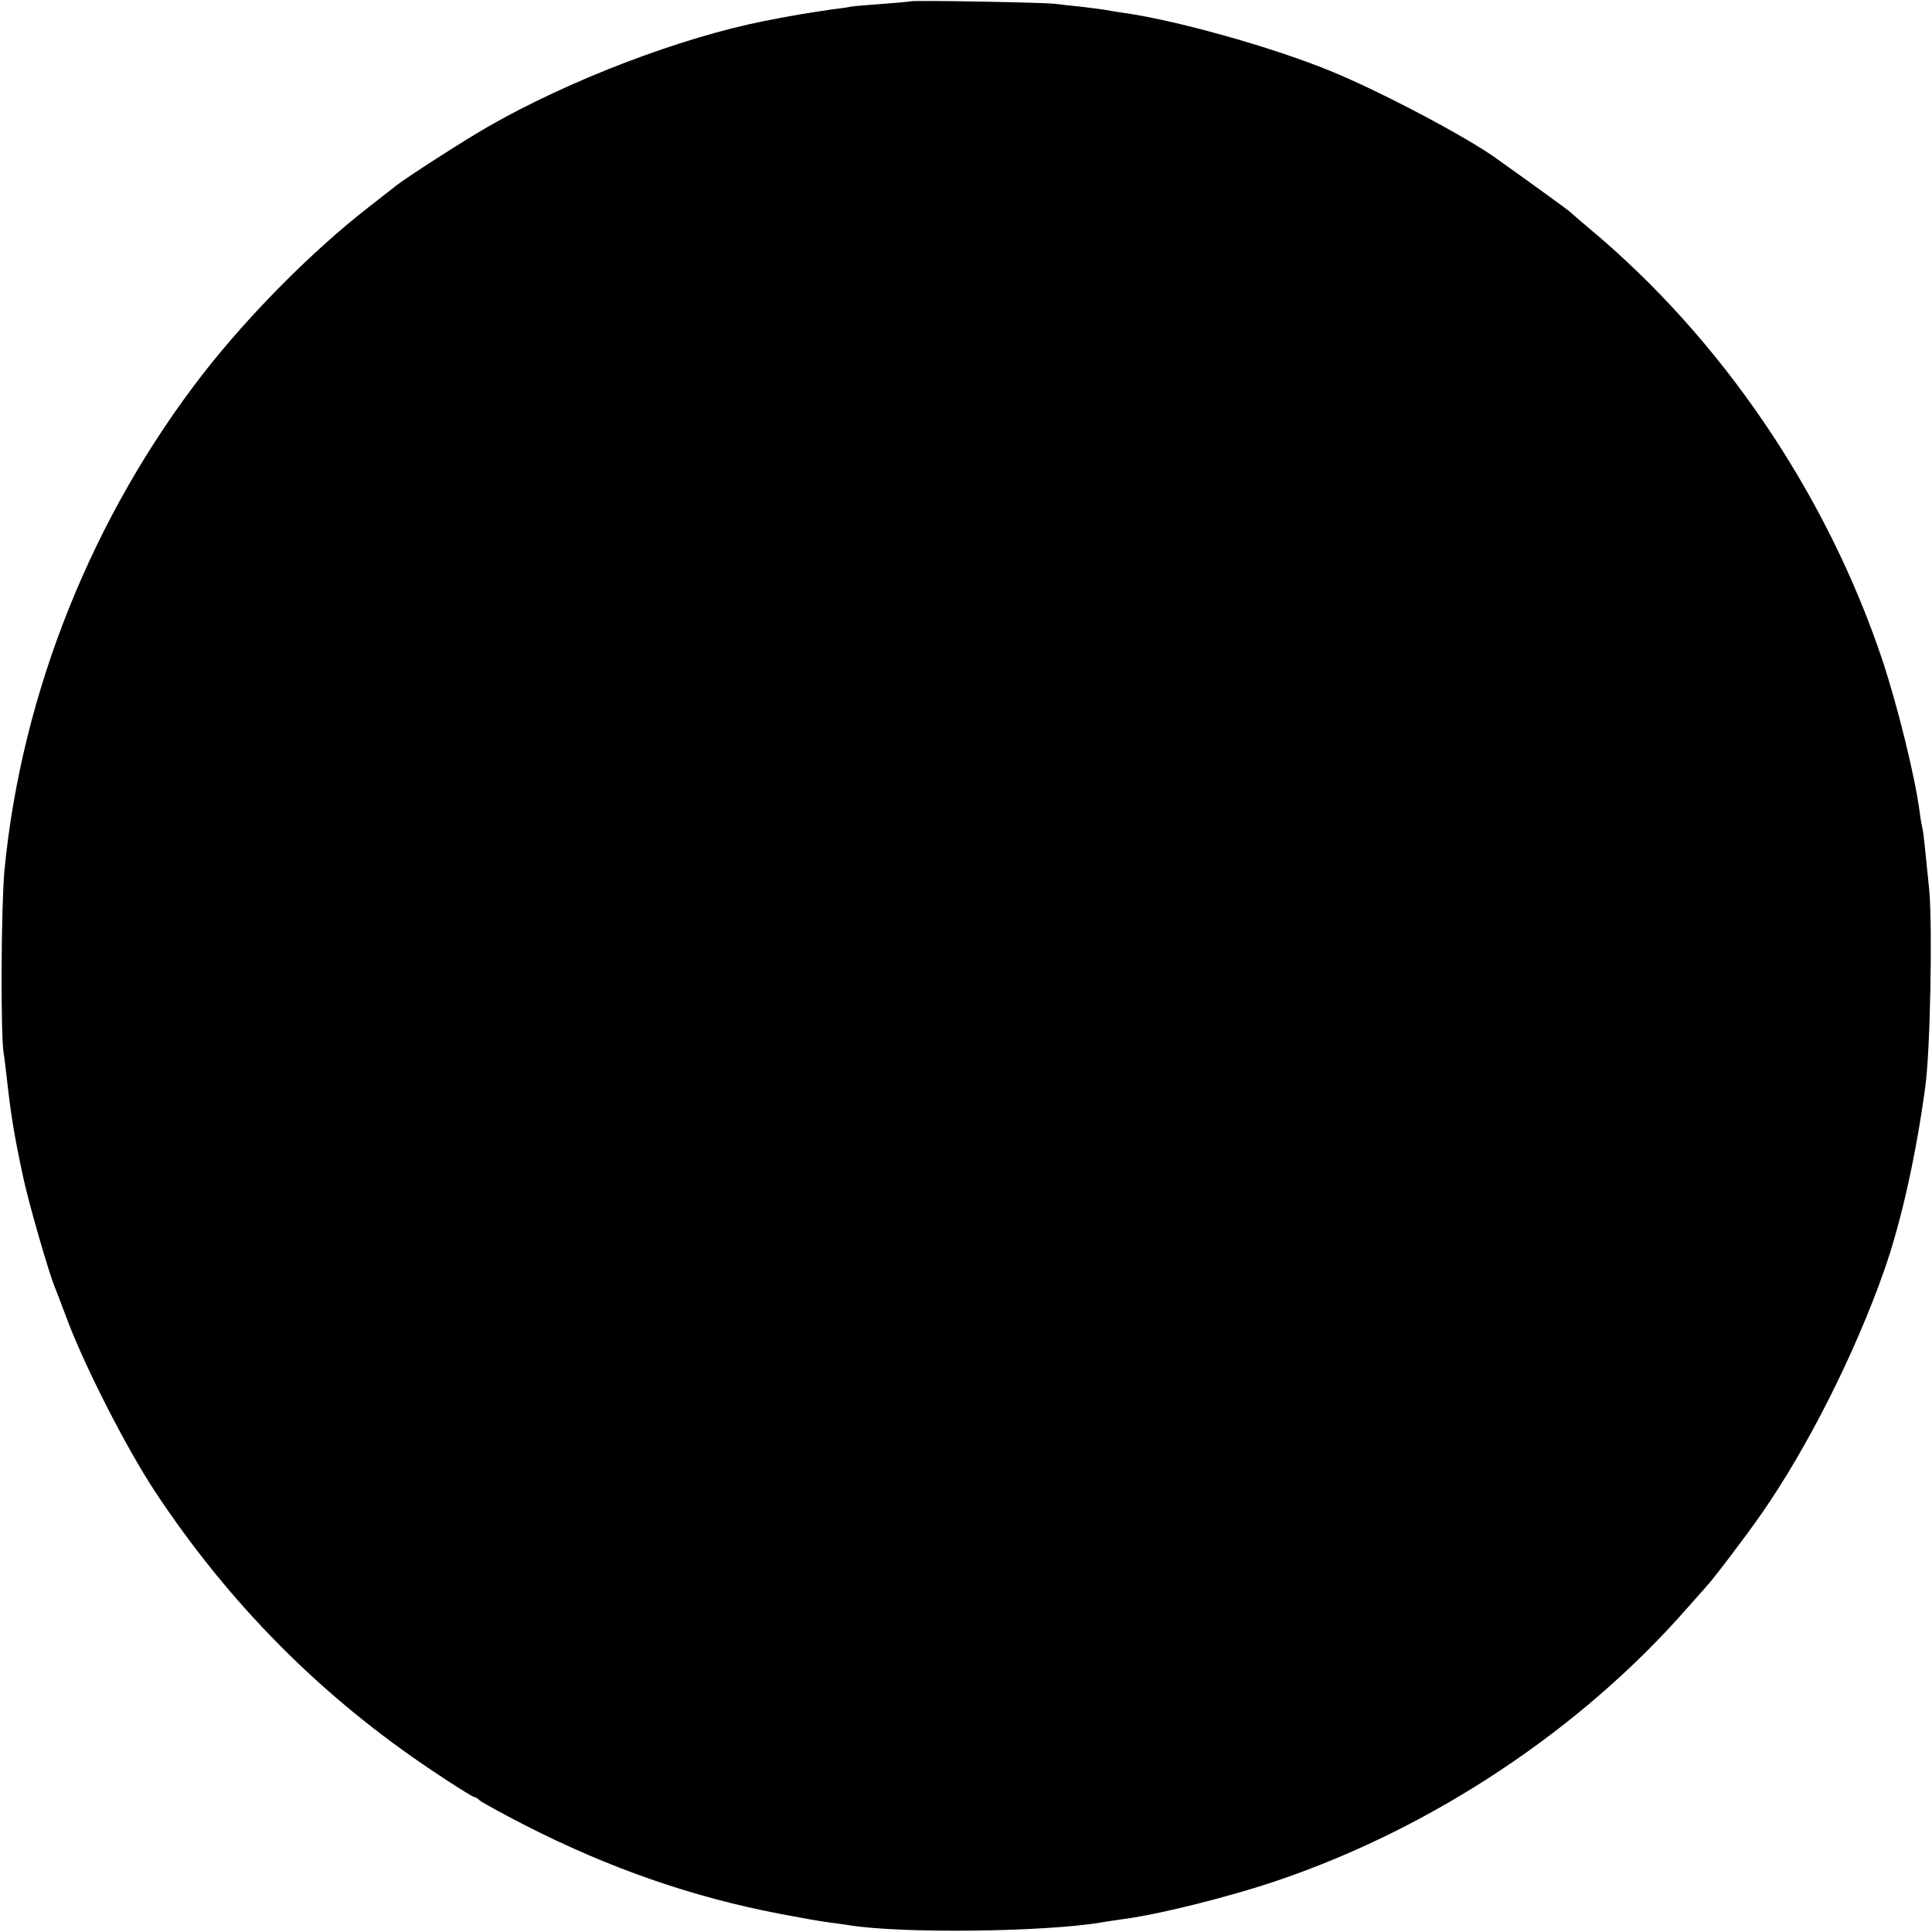
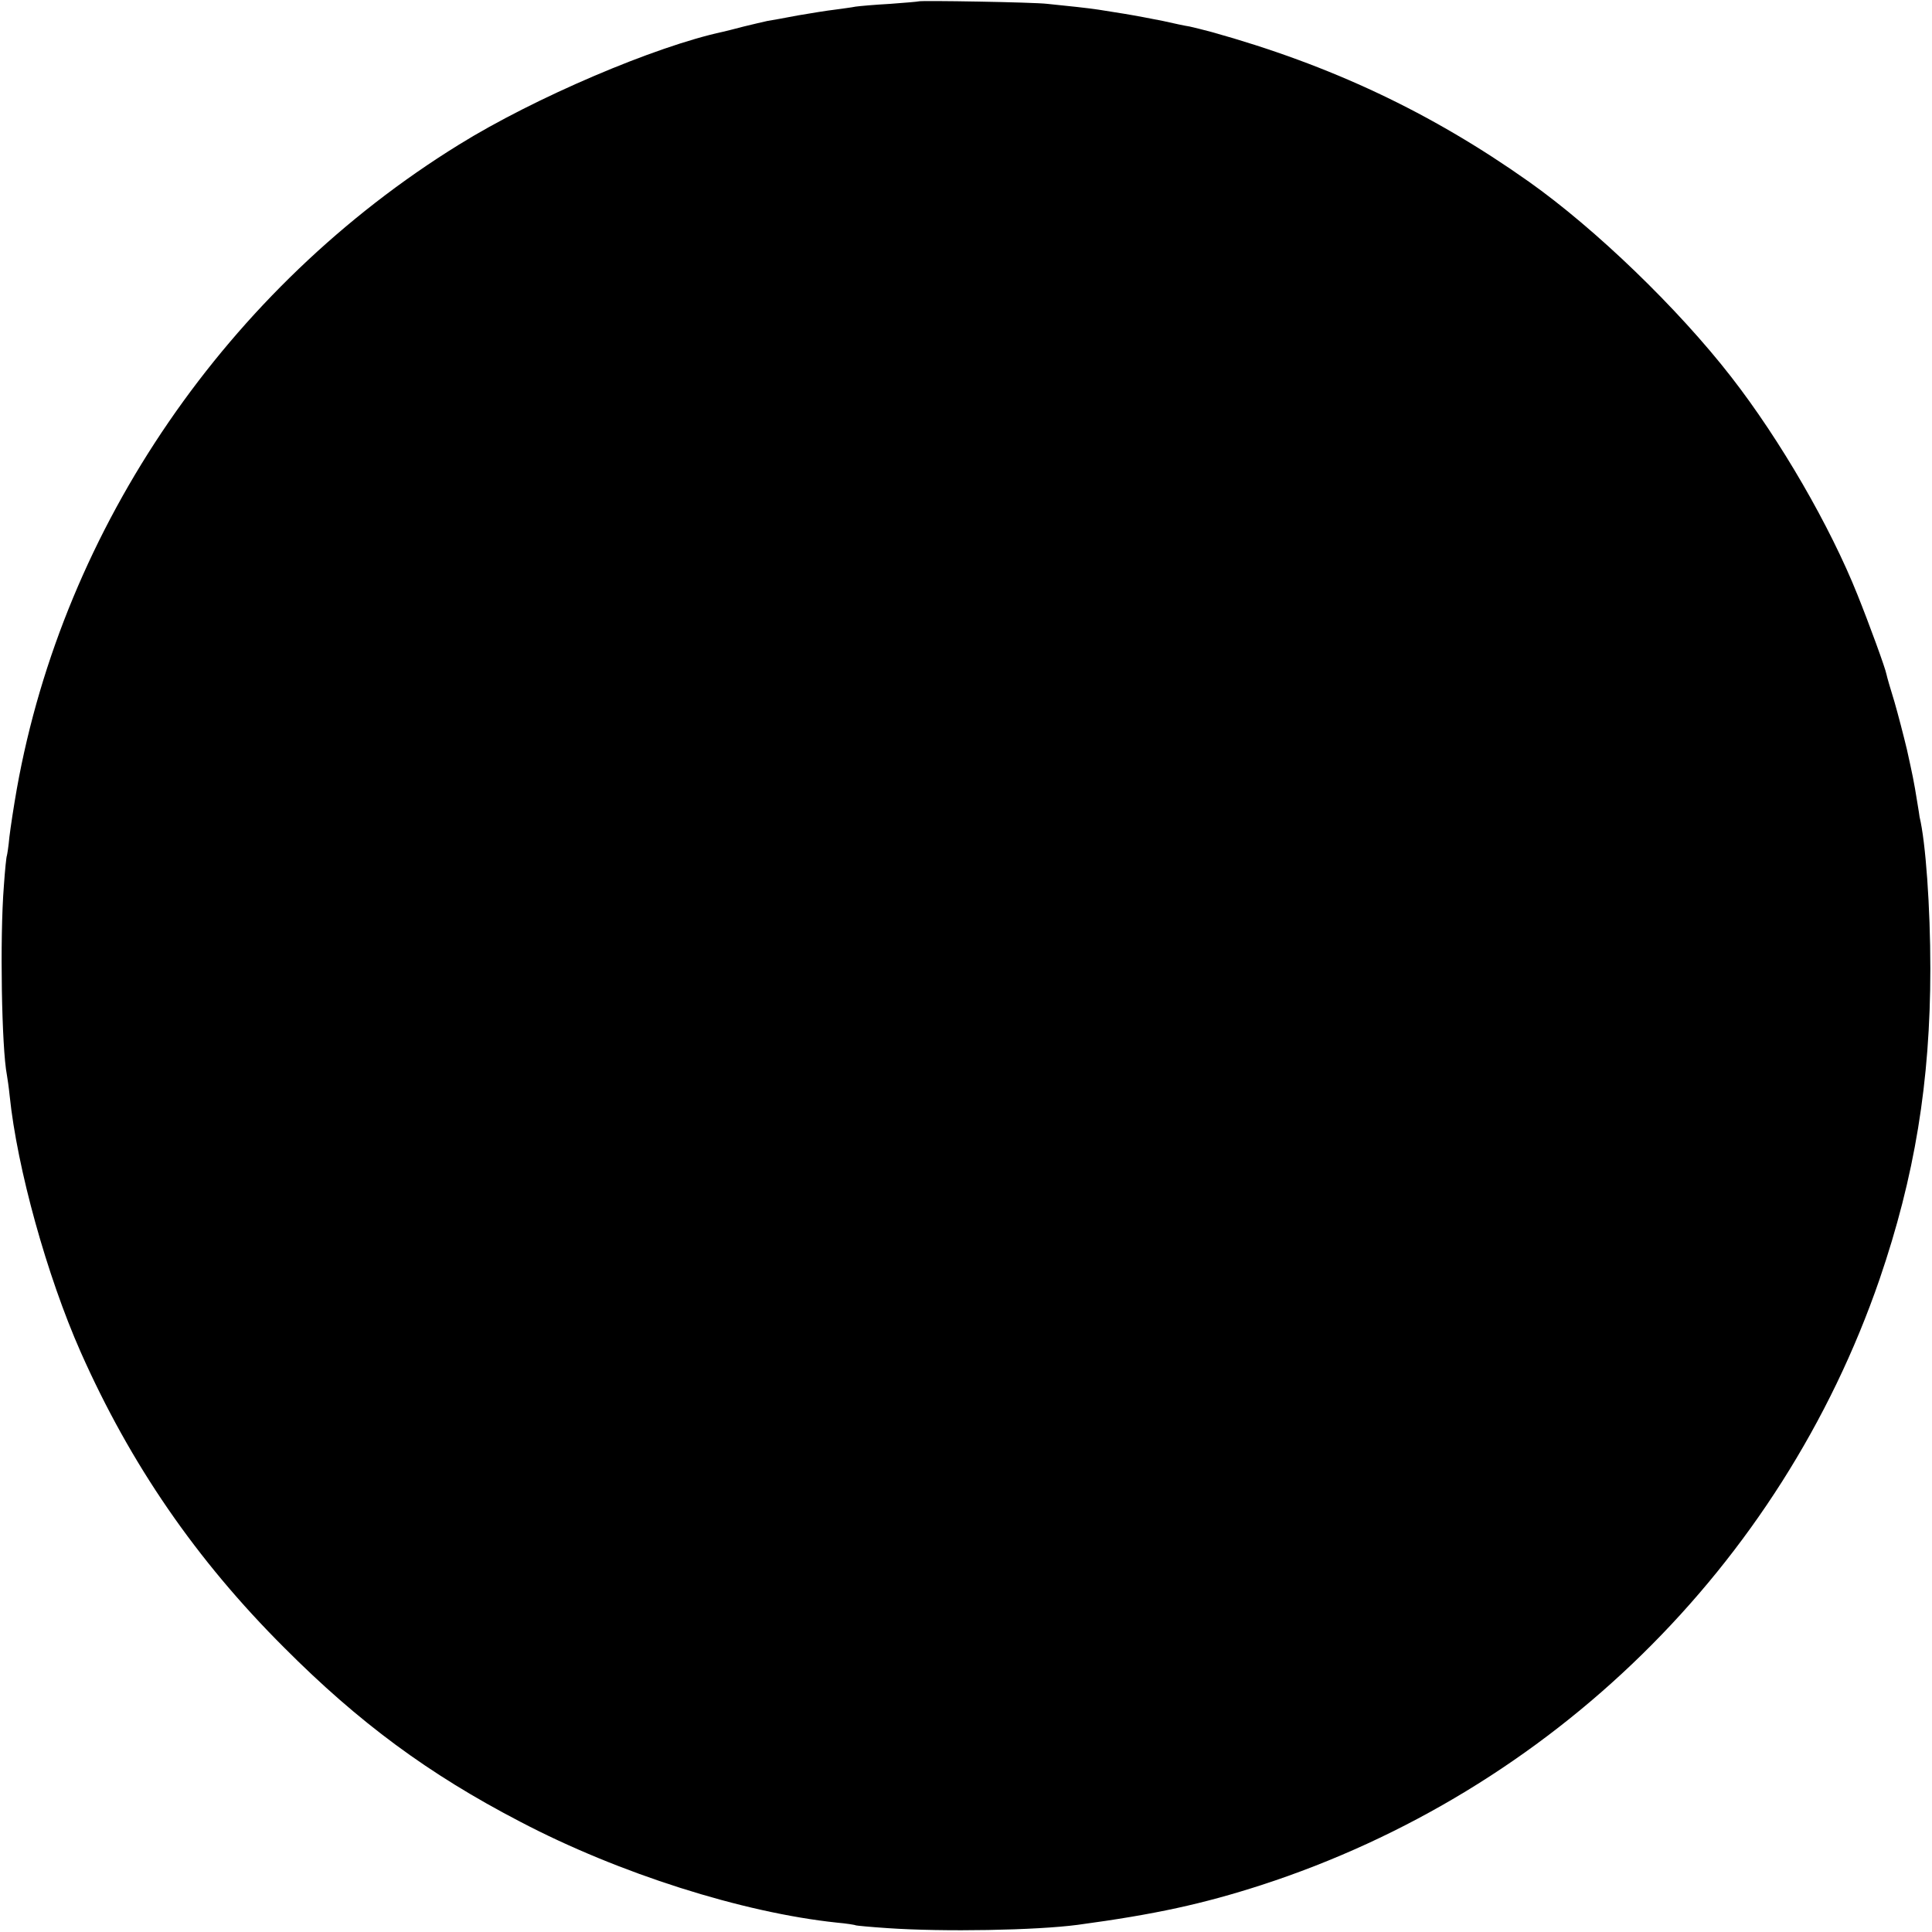
<svg xmlns="http://www.w3.org/2000/svg" version="1.0" width="700pt" height="700pt" viewBox="0 0 700 700" preserveAspectRatio="xMidYMid meet">
  <g transform="translate(0,700) scale(0.1,-0.1)" fill="#000000" stroke="none">
-     <path d="M3298 6995 c-1 -1 -46 -5 -99 -9 -53 -4 -104 -8 -115 -10 -10 -2 -41 -7 -69 -10 -88 -13 -139 -21 -245 -42 -303 -60 -705 -213 -1000 -382 -86 -49 -301 -187 -339 -218 -9 -7 -52 -41 -96 -75 -203 -158 -431 -388 -596 -599 -404 -519 -661 -1160 -723 -1805 -12 -132 -14 -588 -3 -660 3 -16 8 -59 12 -95 15 -133 26 -202 60 -360 21 -96 91 -339 114 -395 5 -11 25 -65 46 -120 64 -170 213 -461 314 -615 271 -411 605 -747 1008 -1016 77 -52 145 -94 149 -94 4 0 15 -6 23 -14 9 -7 81 -47 161 -88 307 -157 609 -262 930 -323 96 -18 123 -23 179 -31 25 -3 57 -8 71 -10 193 -30 697 -24 907 10 21 4 53 8 70 11 128 15 394 81 573 142 560 190 1095 545 1479 982 31 35 63 71 71 80 29 31 147 187 202 266 166 238 339 581 444 880 61 172 116 417 150 670 18 133 26 577 14 710 -16 161 -21 210 -25 225 -2 8 -7 35 -10 60 -17 129 -80 384 -136 552 -203 604 -585 1165 -1064 1563 -33 28 -62 53 -65 56 -4 5 -138 102 -270 196 -110 79 -423 244 -600 316 -215 88 -570 187 -760 212 -19 3 -46 7 -60 10 -13 2 -52 7 -86 11 -33 3 -74 8 -90 10 -33 5 -520 14 -526 9z" />
+     <path d="M3328 6995 c-2 -1 -48 -5 -103 -9 -55 -3 -111 -8 -125 -10 -14 -3 -47 -7 -75 -11 -27 -3 -88 -13 -135 -21 -47 -9 -96 -18 -110 -20 -14 -3 -52 -12 -85 -20 -33 -9 -67 -17 -75 -19 -247 -53 -683 -239 -957 -409 -838 -518 -1432 -1383 -1602 -2334 -11 -62 -23 -141 -27 -175 -3 -34 -8 -64 -9 -67 -2 -3 -7 -52 -11 -110 -15 -189 -8 -588 11 -685 2 -11 7 -45 10 -75 27 -263 135 -652 257 -928 180 -406 418 -753 738 -1072 270 -271 523 -458 854 -630 358 -188 807 -330 1148 -366 34 -3 66 -8 69 -10 3 -1 54 -6 115 -10 203 -14 538 -8 689 12 282 38 454 76 665 144 1050 341 1882 1156 2240 2195 127 371 184 715 184 1125 0 223 -17 460 -39 550 0 3 -4 26 -8 51 -13 82 -18 103 -38 194 -12 50 -32 127 -45 172 -14 45 -27 90 -29 100 -4 22 -62 181 -105 288 -99 248 -279 560 -458 790 -192 247 -490 535 -733 707 -355 251 -718 422 -1149 542 -30 8 -66 17 -80 20 -14 2 -57 11 -96 20 -40 8 -103 20 -140 26 -38 6 -80 13 -94 15 -14 2 -50 7 -80 10 -30 3 -77 8 -105 11 -47 6 -462 13 -467 9z" />
  </g>
</svg>
